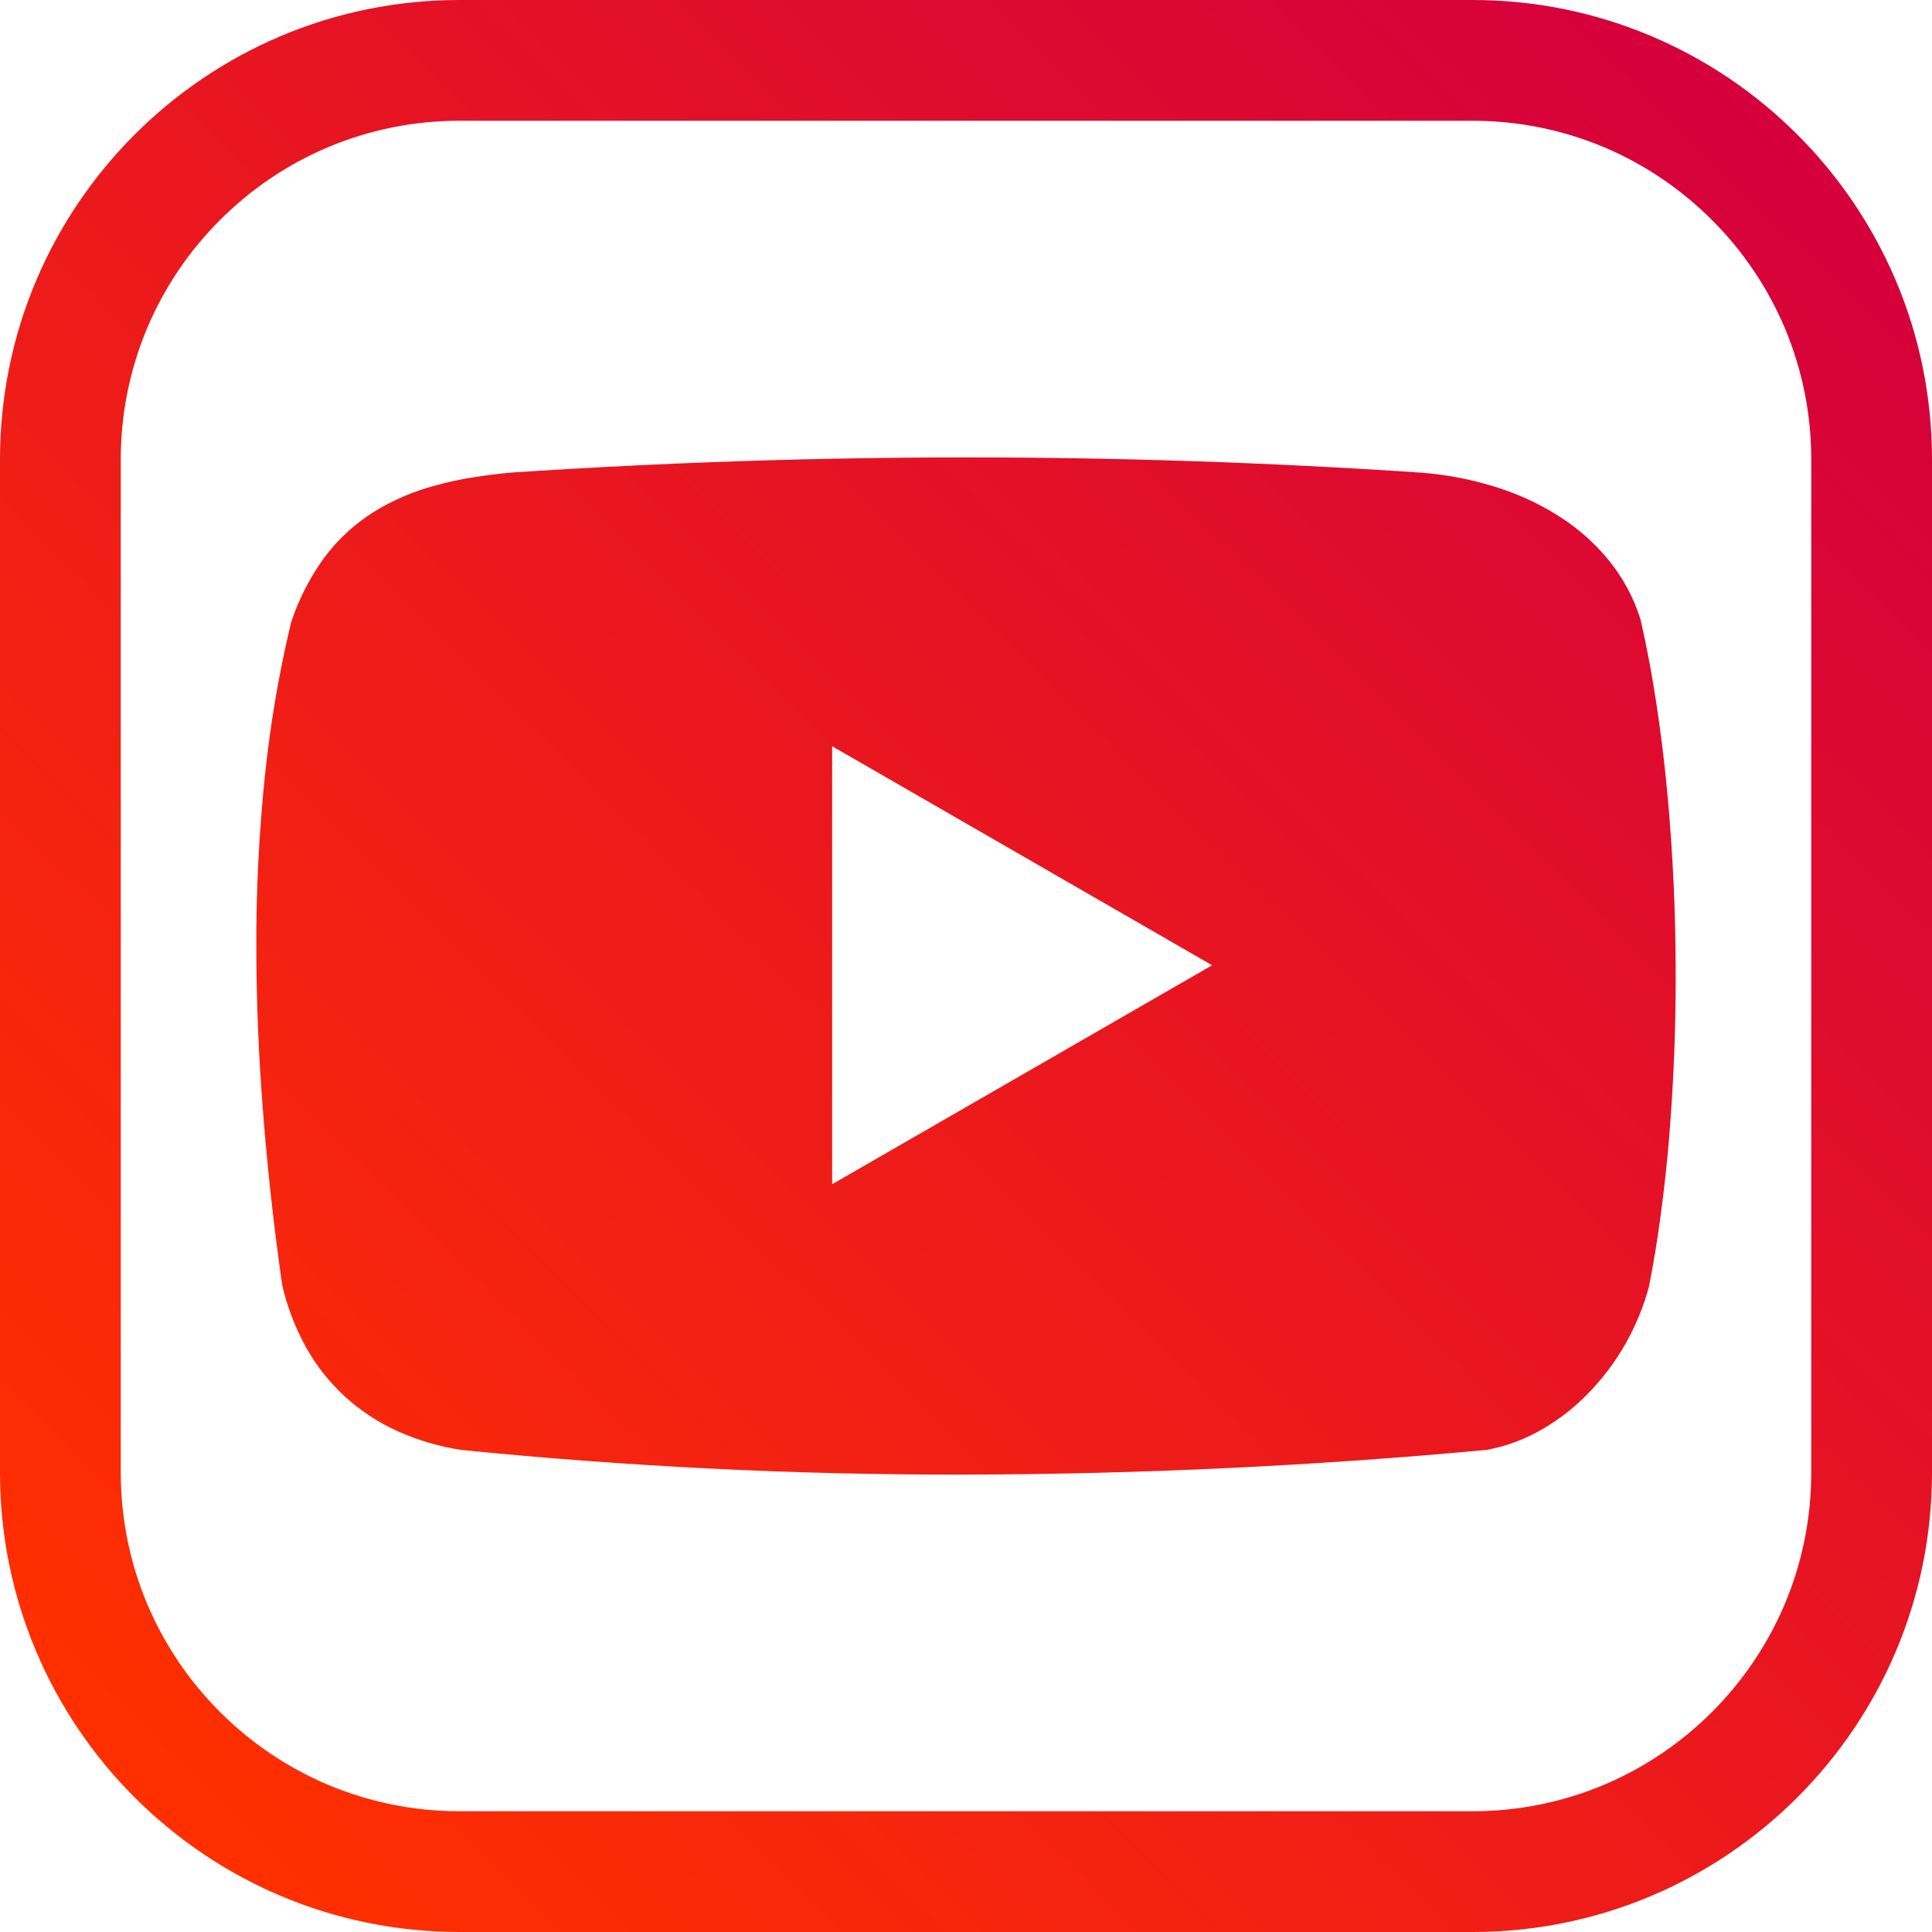
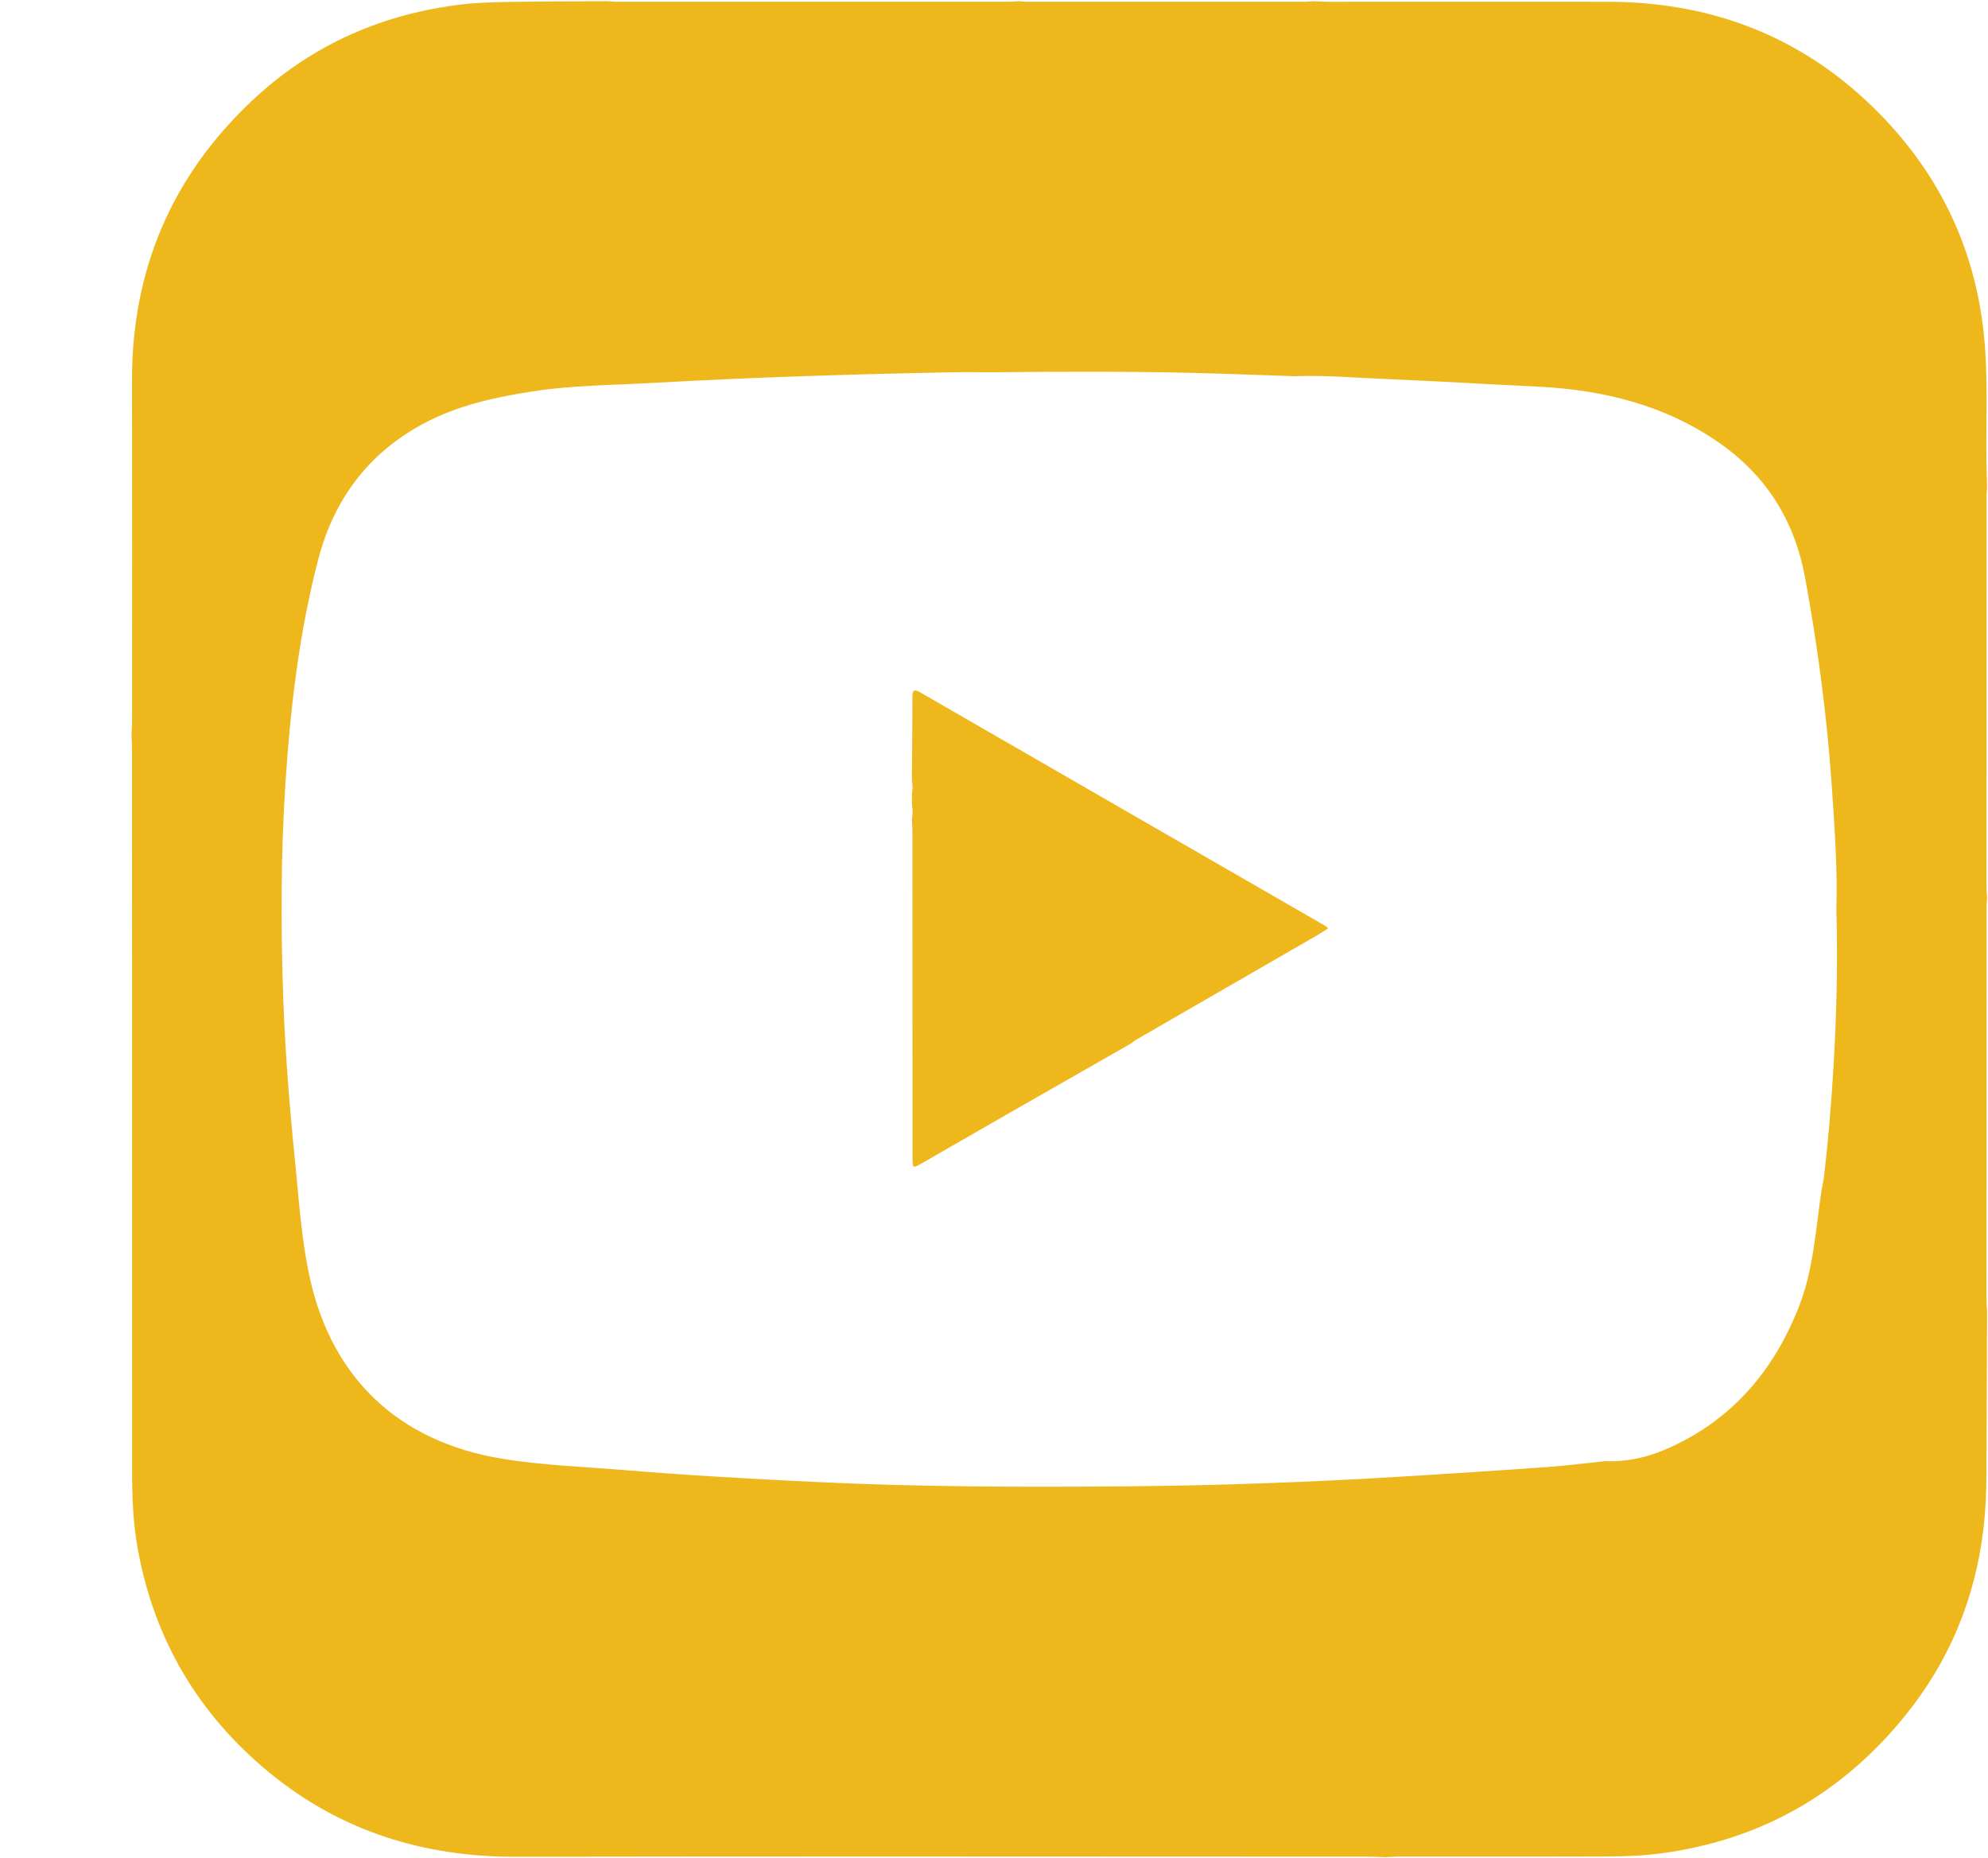
- <svg xmlns="http://www.w3.org/2000/svg" style="isolation:isolate" viewBox="1322.424 435.303 240 240" width="240" height="240">
-   <linearGradient id="_lgradient_19" x1="0.072" y1="0.925" x2="0.918" y2="0.067" gradientTransform="matrix(240,0,0,240,1322.424,435.303)" gradientUnits="userSpaceOnUse">
-     <stop offset="1.304%" stop-opacity="1" style="stop-color:rgb(255,47,0)" />
-     <stop offset="100%" stop-opacity="1" style="stop-color:rgb(213,0,60)" />
-   </linearGradient>
-   <path d=" M 1379.494 450.303 L 1505.354 450.303 C 1505.354 450.303 1505.364 450.303 1505.364 450.303 C 1510.984 450.303 1516.544 451.423 1521.714 453.603 C 1526.714 455.723 1531.254 458.793 1535.094 462.633 C 1538.934 466.473 1542.004 471.013 1544.124 476.013 C 1546.304 481.183 1547.424 486.743 1547.424 492.363 C 1547.424 492.363 1547.424 492.373 1547.424 492.373 L 1547.424 618.233 C 1547.424 618.233 1547.424 618.243 1547.424 618.243 C 1547.424 623.863 1546.304 629.423 1544.124 634.593 C 1542.004 639.593 1538.934 644.133 1535.094 647.973 C 1531.254 651.813 1526.714 654.883 1521.714 657.003 C 1516.544 659.183 1510.984 660.303 1505.364 660.303 C 1505.364 660.303 1505.354 660.303 1505.354 660.303 L 1379.494 660.303 C 1379.494 660.303 1379.484 660.303 1379.484 660.303 C 1373.864 660.303 1368.304 659.183 1363.134 657.003 C 1358.134 654.883 1353.594 651.813 1349.754 647.973 C 1345.914 644.133 1342.844 639.593 1340.724 634.593 C 1338.544 629.423 1337.424 623.863 1337.424 618.243 C 1337.424 618.243 1337.424 618.233 1337.424 618.233 L 1337.424 492.373 C 1337.424 492.373 1337.424 492.363 1337.424 492.363 C 1337.424 486.743 1338.544 481.183 1340.724 476.013 C 1342.844 471.013 1345.914 466.473 1349.754 462.633 C 1353.594 458.793 1358.134 455.723 1363.134 453.603 C 1368.304 451.423 1373.864 450.303 1379.484 450.303 C 1379.484 450.303 1379.494 450.303 1379.494 450.303 L 1379.494 450.303 L 1379.494 450.303 L 1379.494 450.303 L 1379.494 450.303 Z  M 1379.494 435.303 L 1505.354 435.303 C 1536.852 435.303 1562.424 460.875 1562.424 492.373 L 1562.424 618.233 C 1562.424 649.731 1536.852 675.303 1505.354 675.303 L 1379.494 675.303 C 1347.996 675.303 1322.424 649.731 1322.424 618.233 L 1322.424 492.373 C 1322.424 460.875 1347.996 435.303 1379.494 435.303 L 1379.494 435.303 L 1379.494 435.303 L 1379.494 435.303 L 1379.494 435.303 Z  M 1473 555.212 L 1425.798 582.413 L 1425.798 528.003 L 1473 555.212 L 1473 555.212 L 1473 555.212 Z  M 1386.024 494.003 C 1404.844 492.753 1423.714 492.123 1442.584 492.123 C 1461.314 492.123 1480.044 492.753 1498.744 494.003 C 1501.854 494.223 1504.934 494.793 1507.914 495.703 C 1510.714 496.543 1513.384 497.743 1515.864 499.293 C 1518.244 500.763 1520.374 502.613 1522.164 504.773 C 1523.994 506.983 1525.374 509.543 1526.224 512.283 C 1527.014 515.753 1527.664 519.243 1528.194 522.753 C 1528.744 526.383 1529.194 530.033 1529.534 533.693 C 1530.244 541.283 1530.594 548.893 1530.584 556.513 C 1530.594 563.283 1530.314 570.053 1529.754 576.803 C 1529.494 579.953 1529.144 583.103 1528.724 586.243 C 1528.334 589.223 1527.844 592.183 1527.264 595.133 C 1525.924 600.123 1523.324 604.693 1519.714 608.393 C 1518.034 610.133 1516.124 611.623 1514.034 612.833 C 1511.884 614.093 1509.544 614.963 1507.104 615.413 C 1485.384 617.433 1463.574 618.453 1441.764 618.483 C 1421.054 618.513 1400.364 617.483 1379.764 615.423 C 1377.024 615.013 1374.344 614.223 1371.814 613.093 C 1369.424 612.013 1367.224 610.563 1365.284 608.803 C 1363.354 607.033 1361.724 604.963 1360.444 602.683 C 1359.094 600.243 1358.094 597.623 1357.474 594.913 C 1356.434 587.623 1355.624 580.303 1355.064 572.953 C 1354.544 566.273 1354.274 559.573 1354.264 552.873 C 1354.244 545.813 1354.604 538.763 1355.324 531.743 C 1355.994 525.303 1357.074 518.913 1358.584 512.623 C 1359.514 509.793 1360.874 507.123 1362.614 504.703 C 1364.274 502.433 1366.344 500.503 1368.714 498.983 C 1371.144 497.463 1373.794 496.323 1376.574 495.593 C 1378.044 495.193 1379.544 494.863 1381.054 494.623 C 1382.694 494.353 1384.354 494.143 1386.024 494.003 L 1386.024 494.003 L 1386.024 494.003 Z " fill-rule="evenodd" fill="url(#_lgradient_19)" />
+ <svg xmlns="http://www.w3.org/2000/svg" id="Layer_4" viewBox="0 0 469.1 438.15">
+   <defs>
+     <style>
+       .cls-1 {
+         fill: #eeb81d;
+       }
+     </style>
+   </defs>
+   <path class="cls-1" d="M240.43.28c.66.05,1.32.13,1.98.13,21.85,0,43.69,0,65.54,0,.66,0,1.32-.08,1.98-.12,1.16.05,2.32.13,3.49.13,21.99,0,43.98-.02,65.97,0,24.13.02,45.21,7.94,62.56,24.85,14.65,14.28,23.54,31.6,26,52.07,1.3,10.79.6,21.63.8,32.44.03,1.66.09,3.32.13,4.99-.04.74-.12,1.49-.12,2.23,0,30.84-.01,61.68-.01,92.51,0,.74.09,1.49.13,2.23-.04.74-.12,1.49-.12,2.23-.01,31-.01,62-.01,93,0,.74.09,1.49.13,2.23-.05,12.91-.07,25.81-.15,38.72-.03,4.33-.21,8.64-.73,12.95-1.97,16.34-8.04,31-18.36,43.77-14.86,18.4-34,29.41-57.55,32.58-4.39.59-8.79.74-13.2.75-16.32.06-32.65.02-48.97.03-1,0-1.99.09-2.99.14-1.16-.04-2.33-.12-3.49-.12-67.24-.01-134.47-.1-201.71.02-21.77.04-41.35-6.03-58.21-19.89-16.74-13.76-27.17-31.41-31.03-52.82-1.1-6.09-1.32-12.24-1.32-18.4-.01-56.65-.01-113.31-.02-169.96,0-1.25-.08-2.49-.13-3.74.05-.91.14-1.82.14-2.74,0-26.9.04-53.8-.01-80.71-.06-25.94,9.26-47.94,28.02-65.74C72.71,11.18,88.98,3.69,107.53,1.22c4.64-.62,9.29-.73,13.95-.79,7.33-.1,14.66-.1,21.98-.15.66.05,1.32.13,1.98.13,31,0,62,0,93-.01.66,0,1.32-.08,1.98-.12ZM305.92,88.77c-7.86-.26-15.72-.58-23.58-.78-15.96-.4-31.93-.33-47.89-.17-3.16,0-6.32-.06-9.48,0-23.78.46-47.54,1.19-71.29,2.53-9.45.54-18.95.53-28.33,2.04-8.64,1.35-17.11,3.2-24.97,7.31-13.3,6.94-21.56,18.02-25.26,32.18-4.53,17.32-6.6,35.09-7.77,52.96-1.11,16.98-1.1,33.95-.5,50.94.45,12.49,1.44,24.93,2.69,37.35.97,9.59,1.55,19.32,3.65,28.68,5.26,23.39,20.91,38.27,45.14,42.3,9.51,1.58,19.2,1.89,28.82,2.69,15.19,1.27,30.4,2.1,45.61,2.83,24.3,1.17,48.63,1.23,72.95,1.02,22.07-.19,44.13-1,66.16-2.37,10.97-.68,21.93-1.37,32.89-2.16,4.72-.34,9.43-.94,14.14-1.42,5,.2,9.78-.88,14.31-2.85,15.23-6.62,25.22-18.24,31.23-33.47,3.51-8.88,3.98-18.38,5.4-27.69.18-.98.43-1.95.54-2.94,1.08-9.09,1.81-18.21,2.34-27.35.68-11.89.93-23.79.6-35.7.29-9.67-.4-19.32-1.06-28.95-1.13-16.6-3.31-33.08-6.32-49.46-2.5-13.59-9.27-24.26-20.57-32.03-12.8-8.8-27.27-12.31-42.57-13.05-11.73-.56-23.44-1.28-35.17-1.76-7.23-.29-14.46-.95-21.71-.71Z" />
+   <path class="cls-1" d="M215.19,187.23c.19-1,.2-2.01-.01-3.01v-1.49c.05-6.07.13-12.14.12-18.21,0-1.69.31-2.07,1.91-1.14,31.87,18.39,63.75,36.75,95.63,55.11.14.08.23.23.53.55-.8.51-1.57,1.04-2.38,1.5-14.24,8.22-28.49,16.43-42.73,24.65-.49.28-.94.66-1.4.99-9.52,5.43-19.05,10.86-28.56,16.31-6.85,3.92-13.69,7.88-20.53,11.81-2.43,1.4-2.45,1.4-2.45-1.38,0-25.48,0-50.97-.02-76.45,0-1.08-.08-2.16-.12-3.24.22-1.14.22-2.27,0-3.41,0-.87,0-1.73.01-2.6Z" />
</svg>
